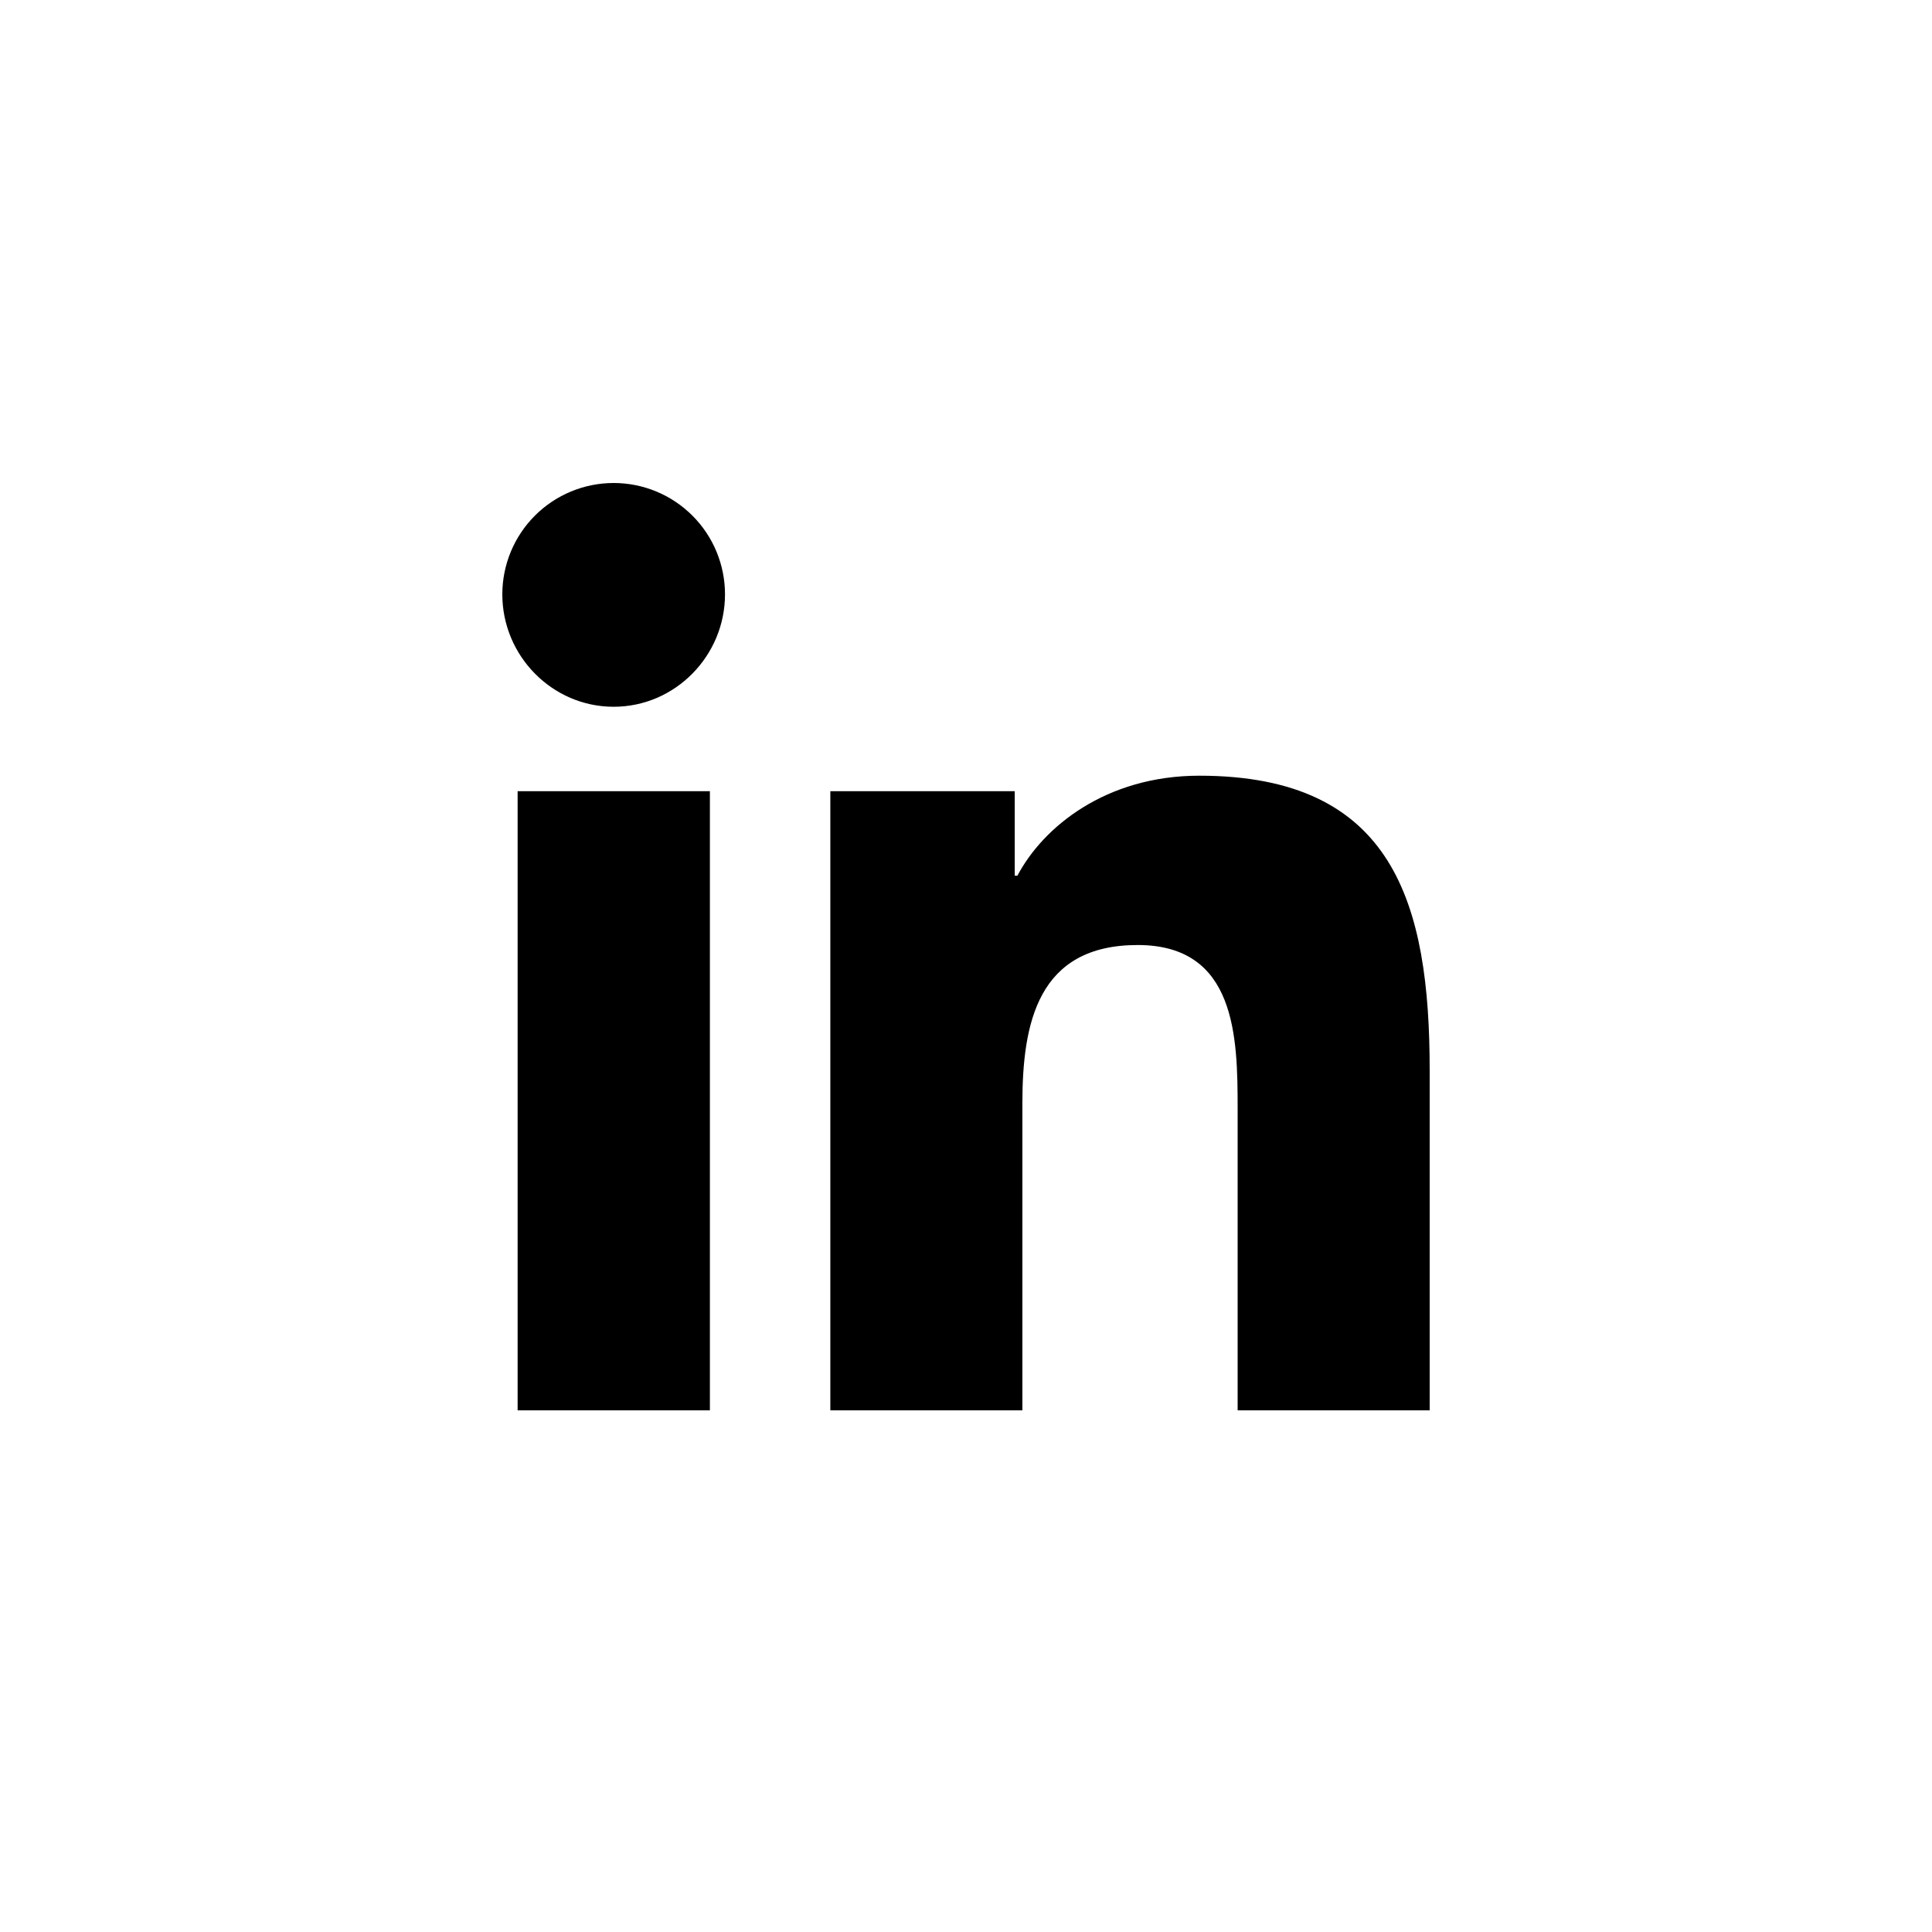
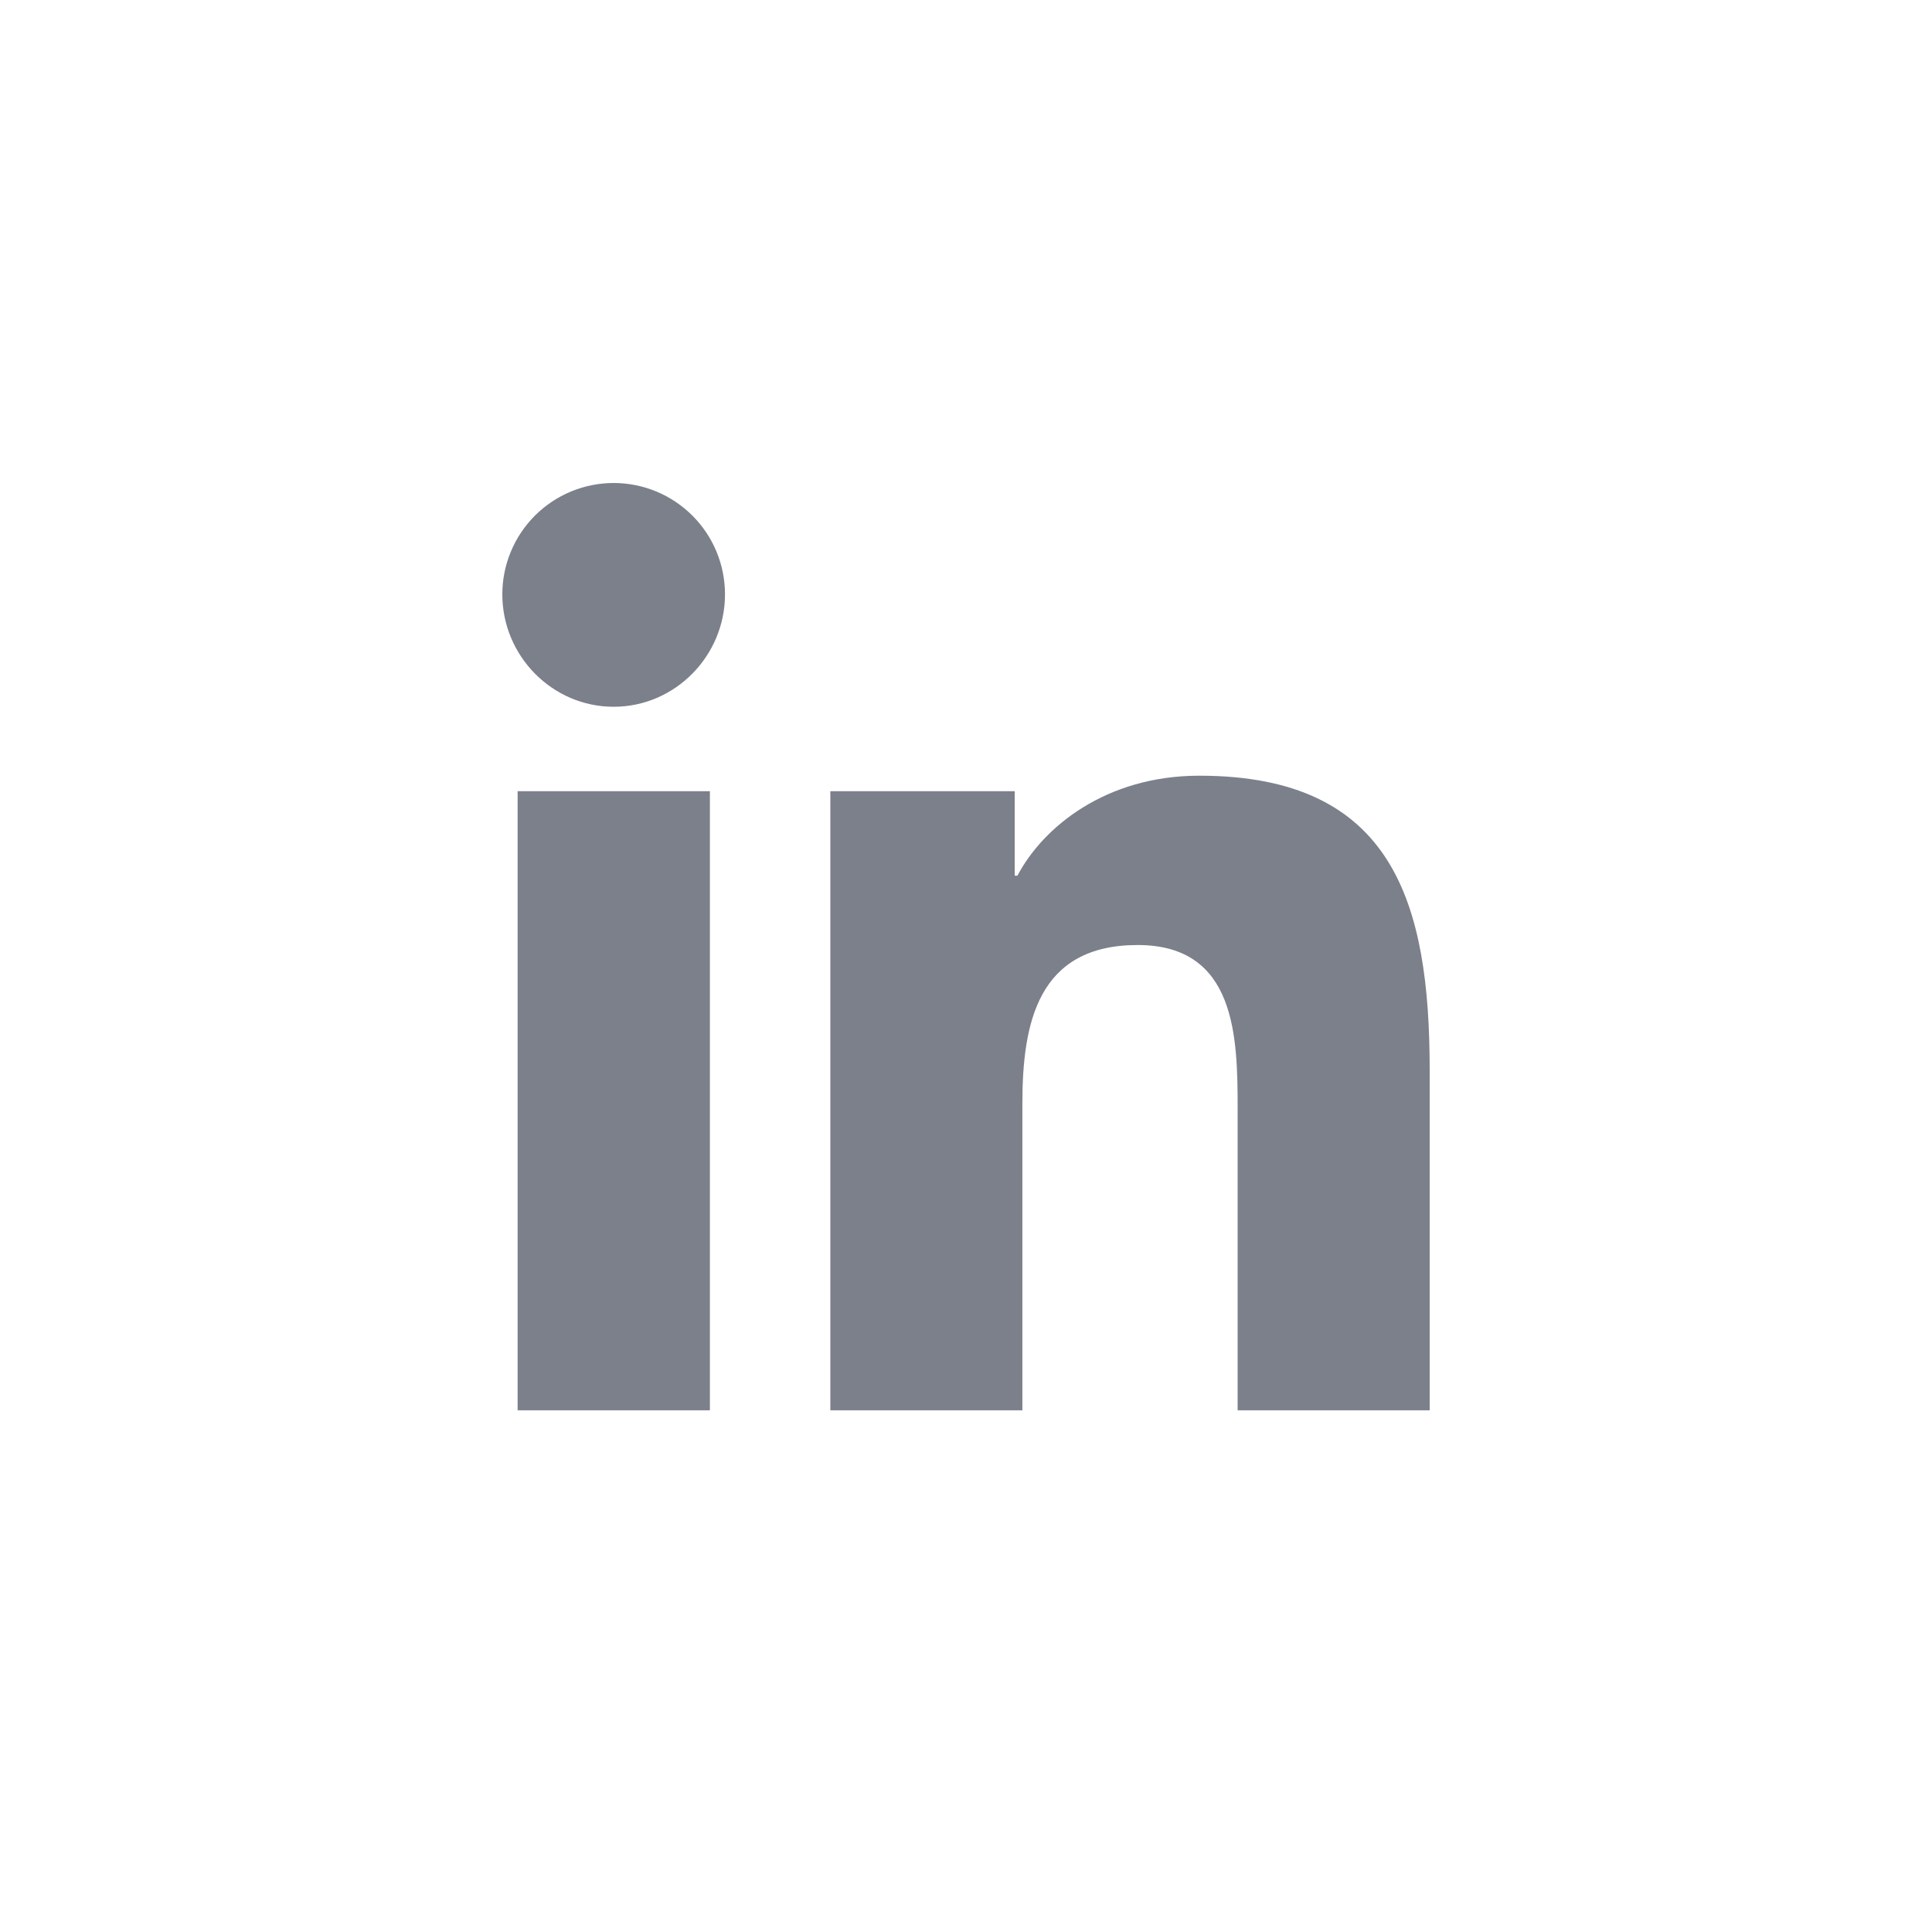
<svg xmlns="http://www.w3.org/2000/svg" width="50" height="50" viewBox="0 0 50 50">
-   <path d="M18.372 36.499H13.396V20.476H18.372V36.499ZM15.882 18.291C14.29 18.291 13 16.973 13 15.382C13 14.617 13.304 13.884 13.844 13.344C14.384 12.804 15.117 12.5 15.882 12.5C16.646 12.5 17.379 12.804 17.919 13.344C18.46 13.884 18.763 14.617 18.763 15.382C18.763 16.973 17.472 18.291 15.882 18.291ZM36.995 36.499H32.03V28.7C32.03 26.84 31.992 24.457 29.443 24.457C26.856 24.457 26.459 26.476 26.459 28.566V36.499H21.489V20.476H26.261V22.662H26.331C26.995 21.403 28.618 20.075 31.039 20.075C36.074 20.075 37 23.39 37 27.698V36.499H36.995Z" />
+   <path fill="#7B808B" d="M18.372 36.499H13.396V20.476H18.372V36.499ZM15.882 18.291C14.29 18.291 13 16.973 13 15.382C13 14.617 13.304 13.884 13.844 13.344C14.384 12.804 15.117 12.5 15.882 12.5C16.646 12.5 17.379 12.804 17.919 13.344C18.46 13.884 18.763 14.617 18.763 15.382C18.763 16.973 17.472 18.291 15.882 18.291ZM36.995 36.499H32.03V28.7C32.03 26.84 31.992 24.457 29.443 24.457C26.856 24.457 26.459 26.476 26.459 28.566V36.499H21.489V20.476H26.261V22.662H26.331C26.995 21.403 28.618 20.075 31.039 20.075C36.074 20.075 37 23.39 37 27.698V36.499H36.995Z" />
</svg>
